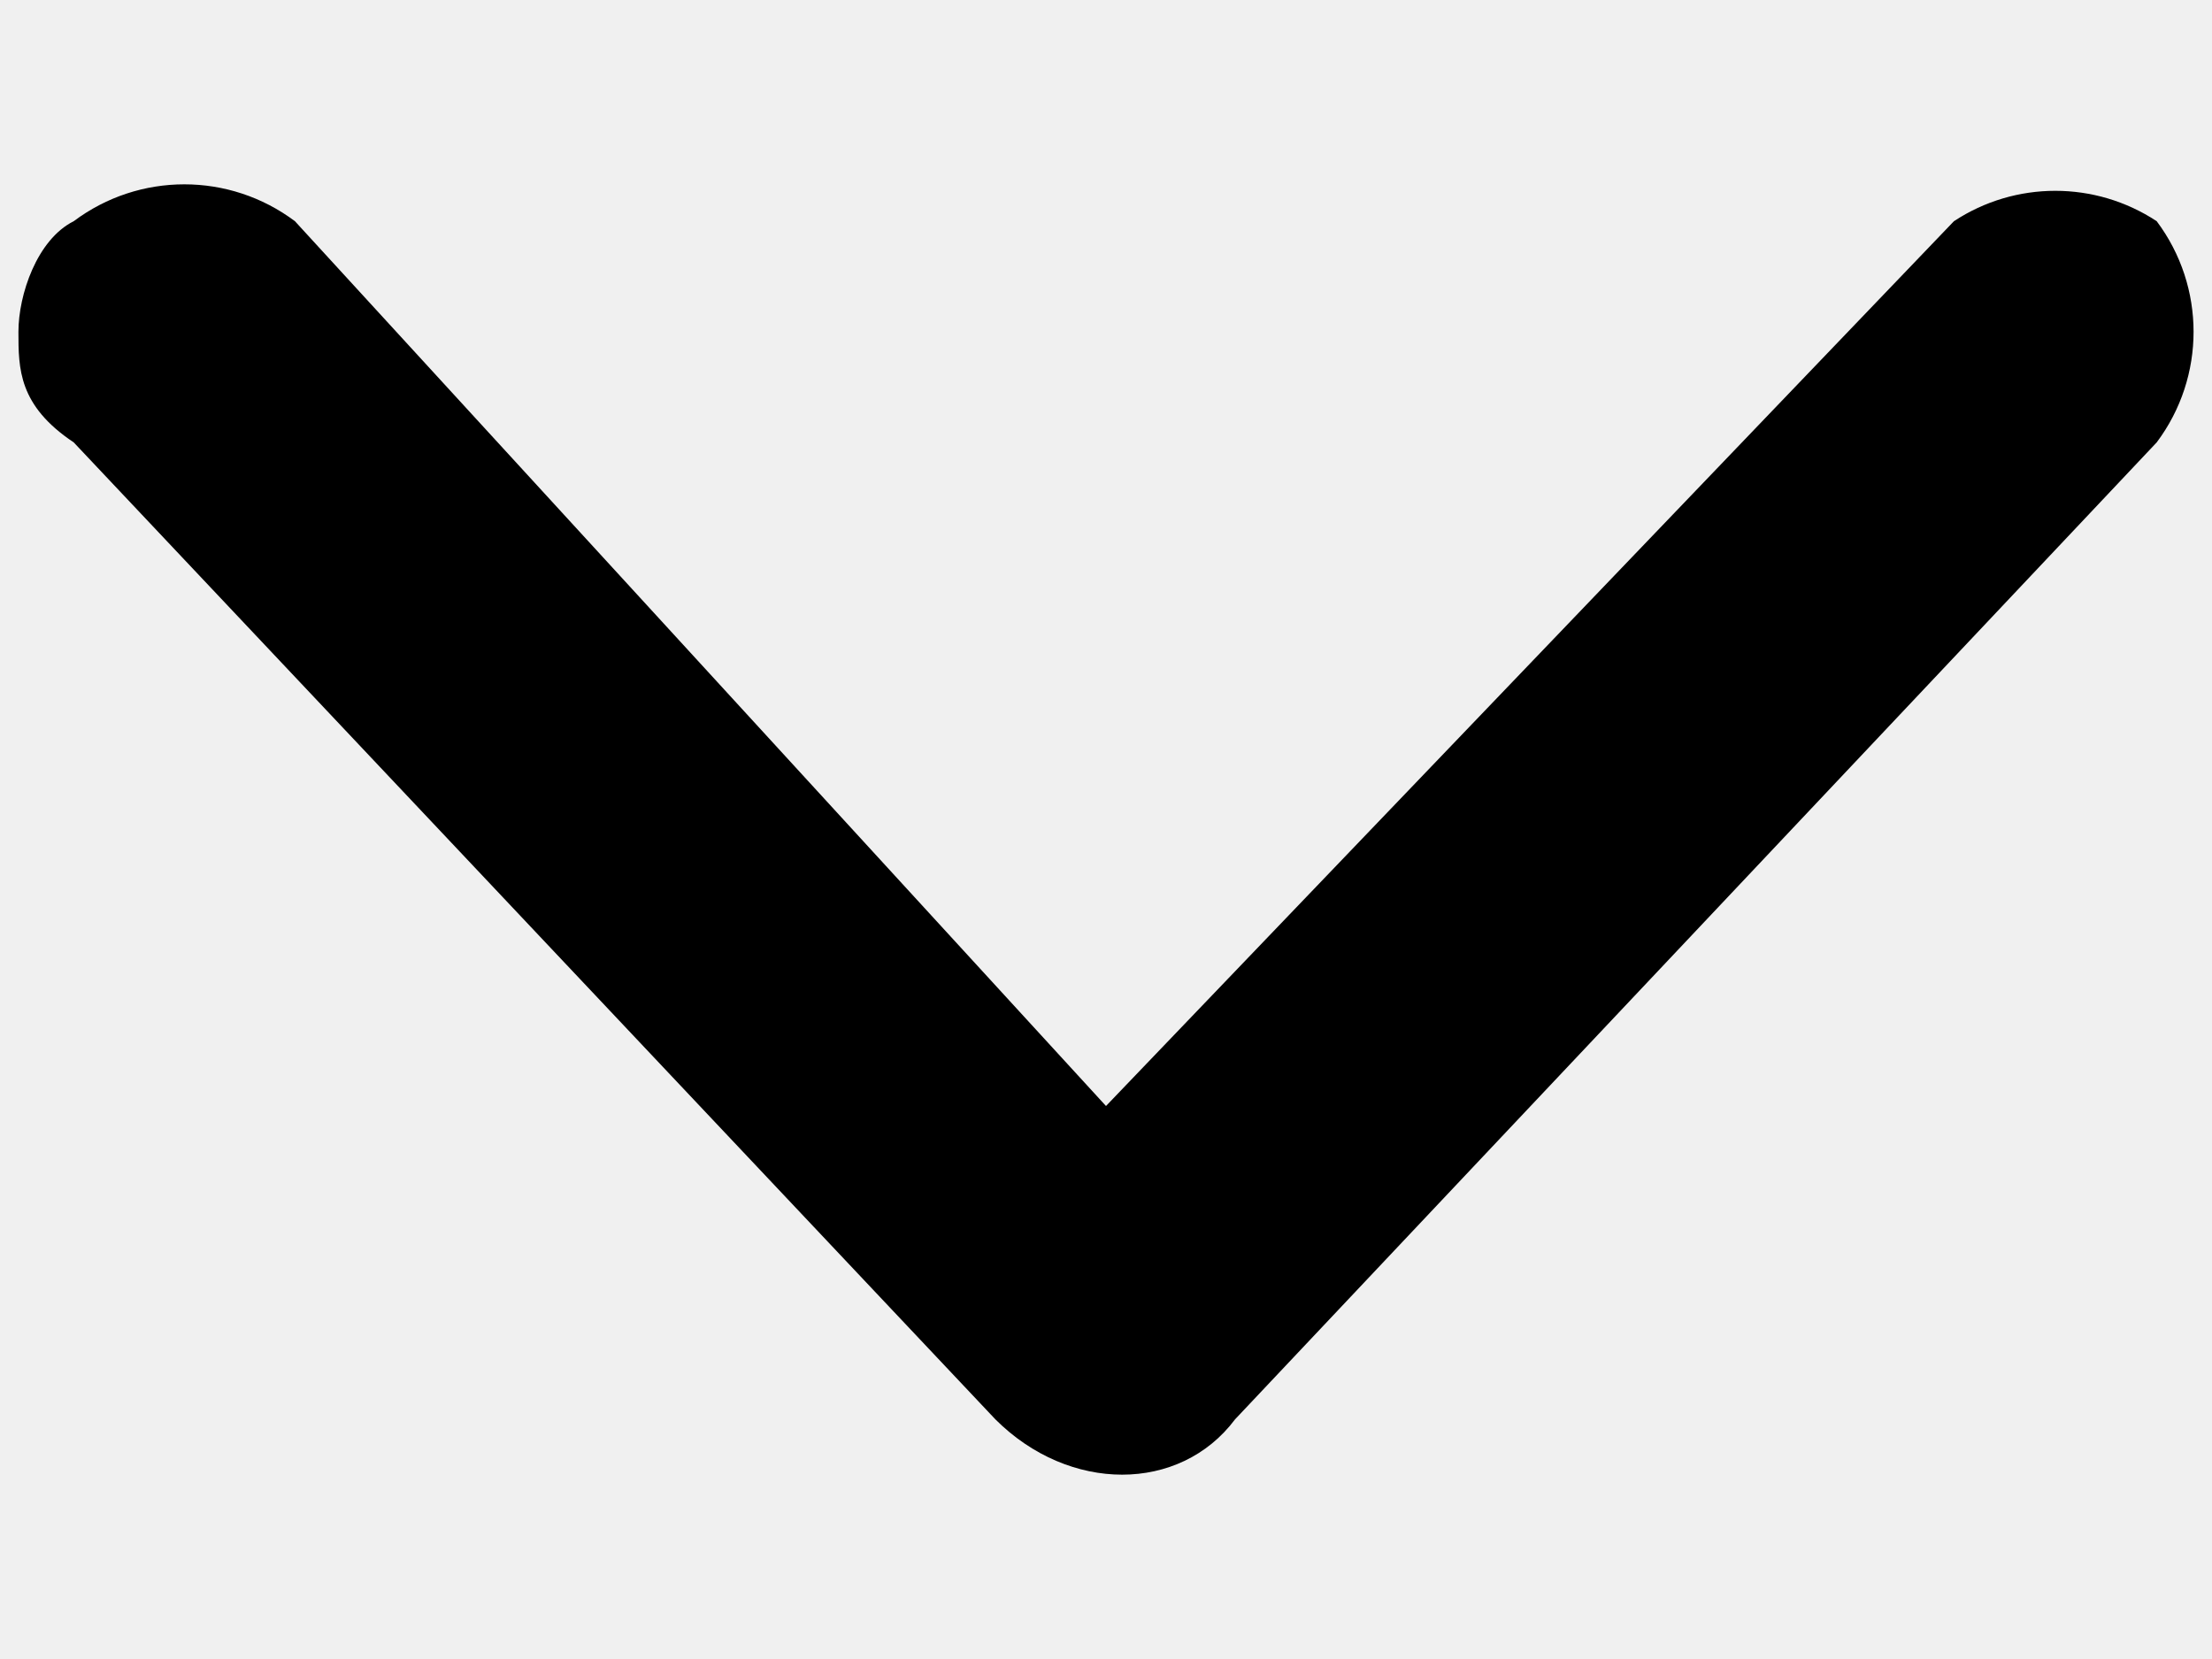
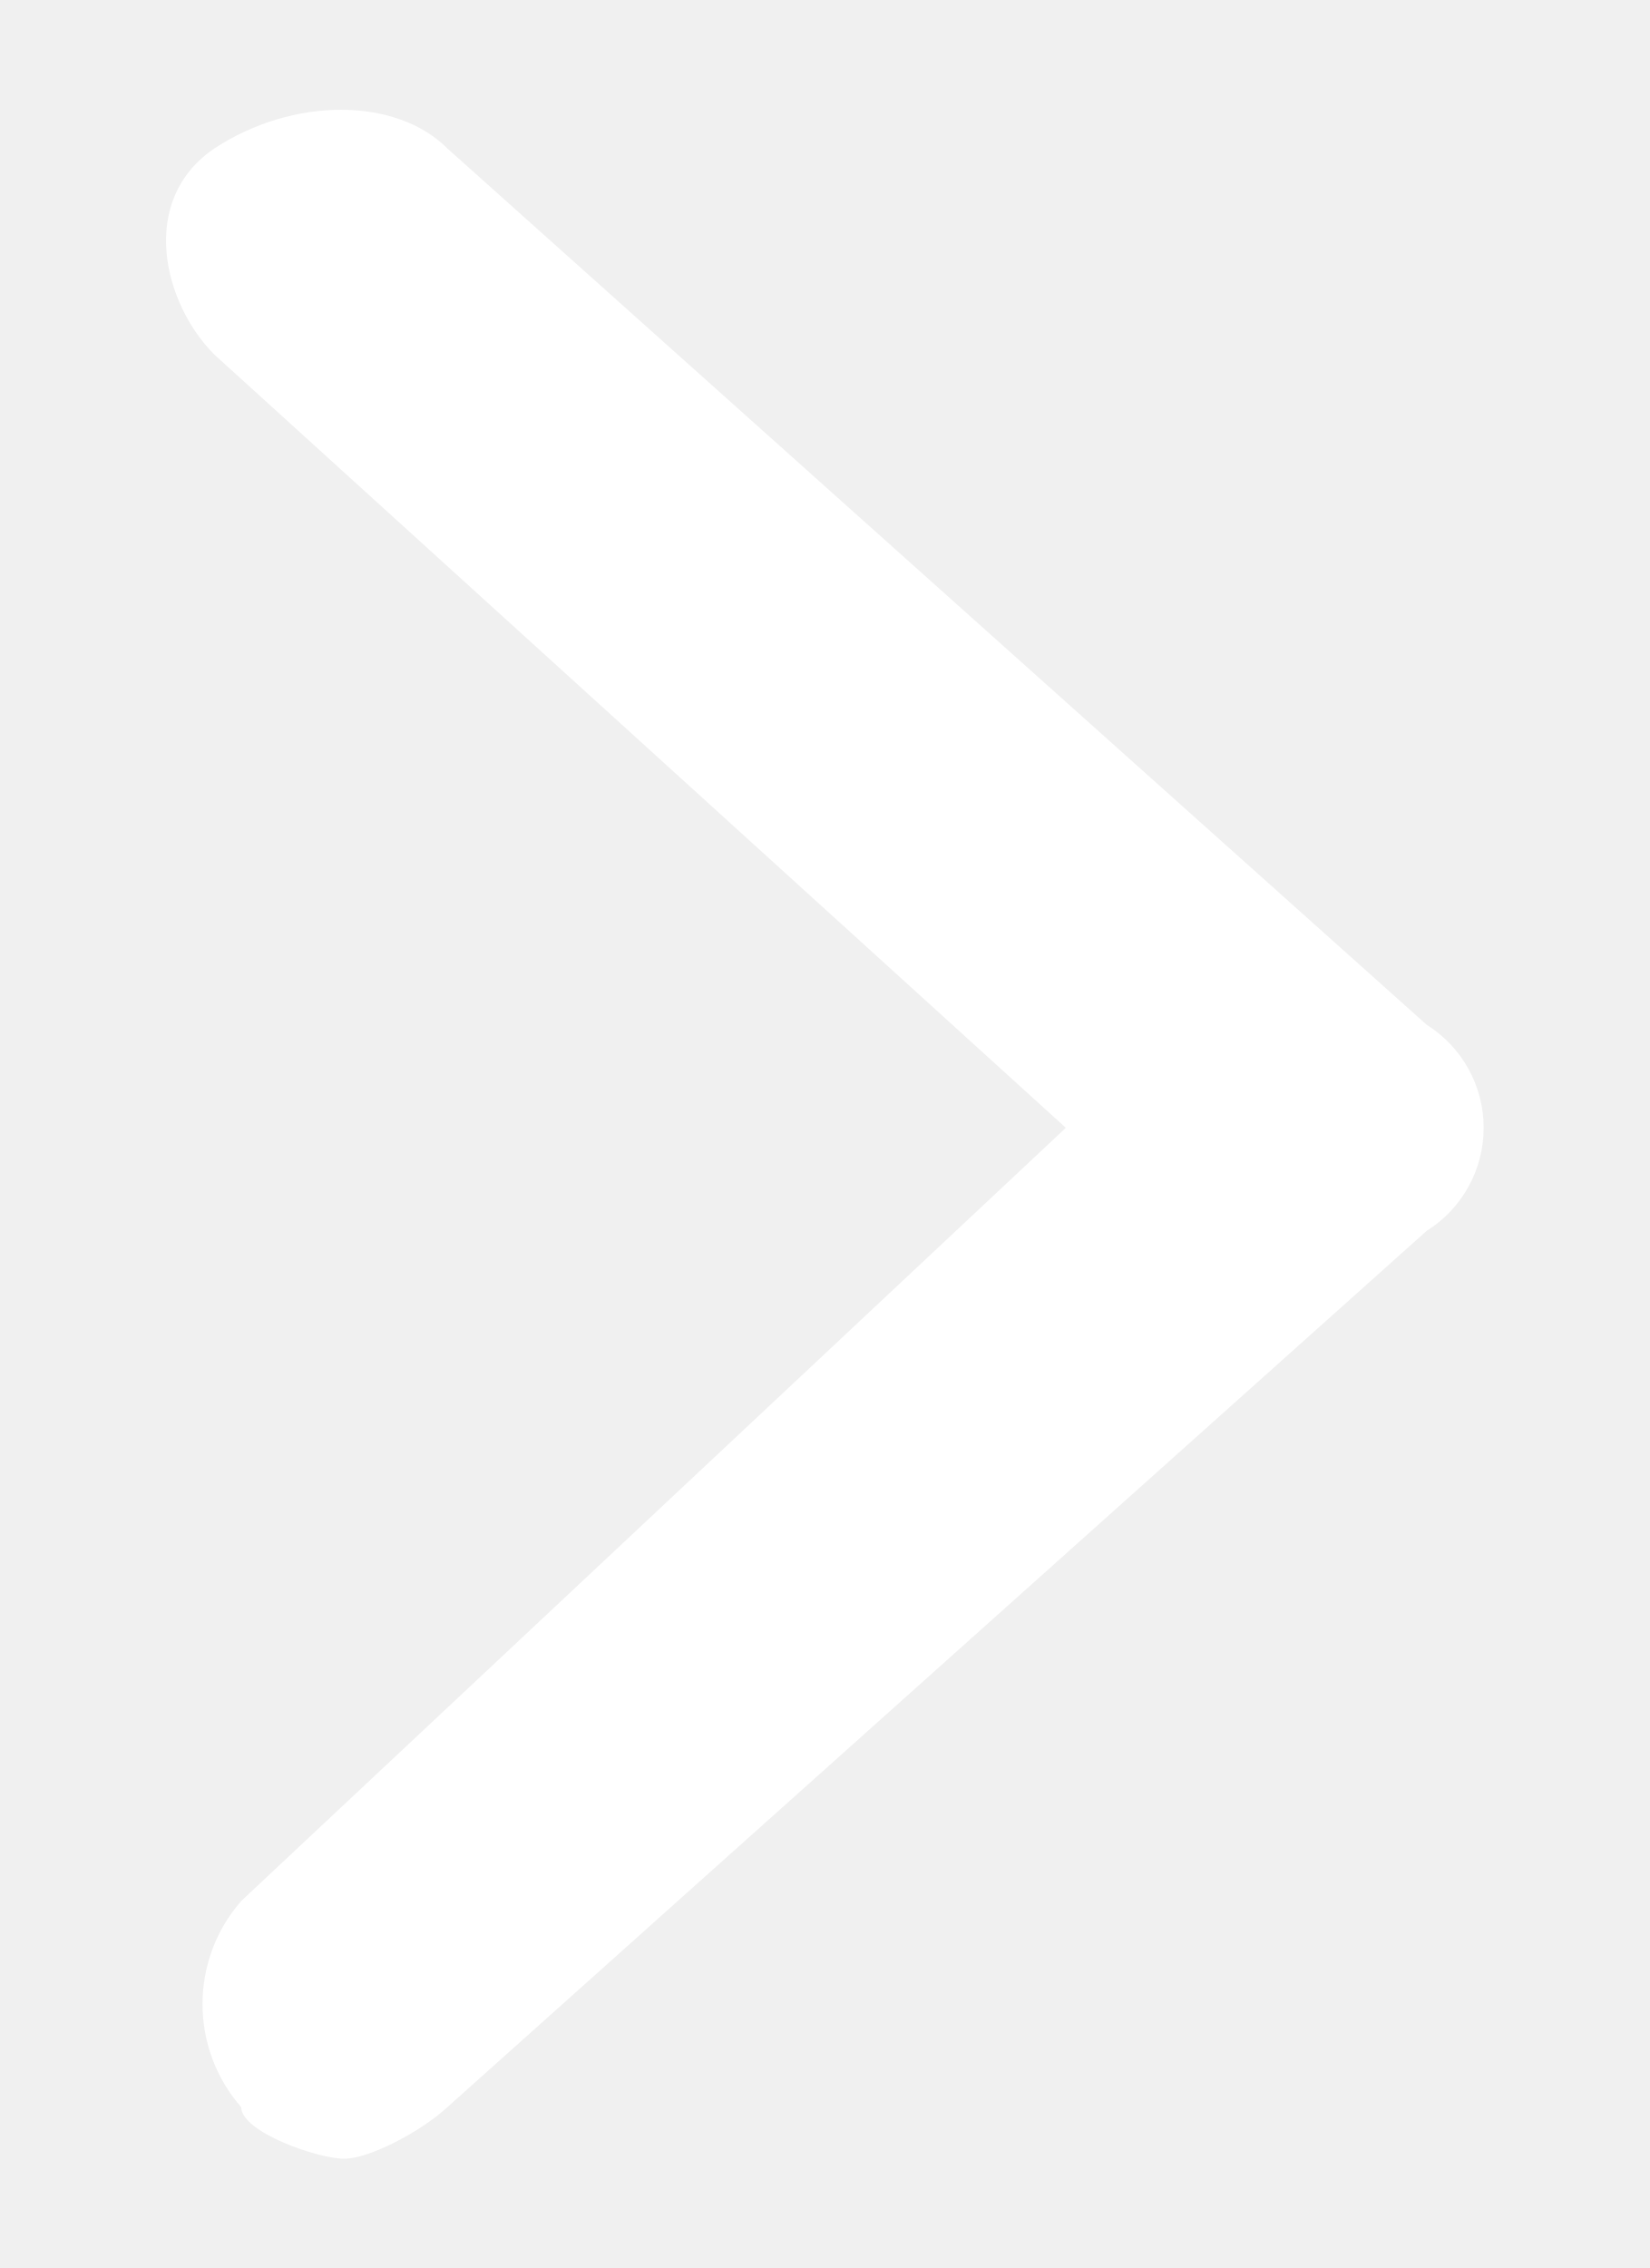
- <svg xmlns="http://www.w3.org/2000/svg" width="12" height="9" fill="none">
-   <path fill="#000" d="m6.7 7.7 5-5.3a1 1 0 0 0 0-1.2 1 1 0 0 0-1.1 0L6 6 1.6 1.2a1 1 0 0 0-1.2 0c-.2.1-.3.4-.3.6 0 .2 0 .4.3.6l5 5.3c.4.4 1 .4 1.3 0Z" />
+ <svg xmlns="http://www.w3.org/2000/svg" width="8" height="11" fill="none">
+   <path fill="#fff" d="M6.92 4.97 2.17.72c-.25-.25-.75-.25-1.13 0-.37.25-.25.75 0 1l4.13 3.75-4 3.75a.76.76 0 0 0 0 1c0 .12.37.25.5.25.12 0 .37-.13.5-.25l4.75-4.25a.59.59 0 0 0 0-1Z" />
</svg>
